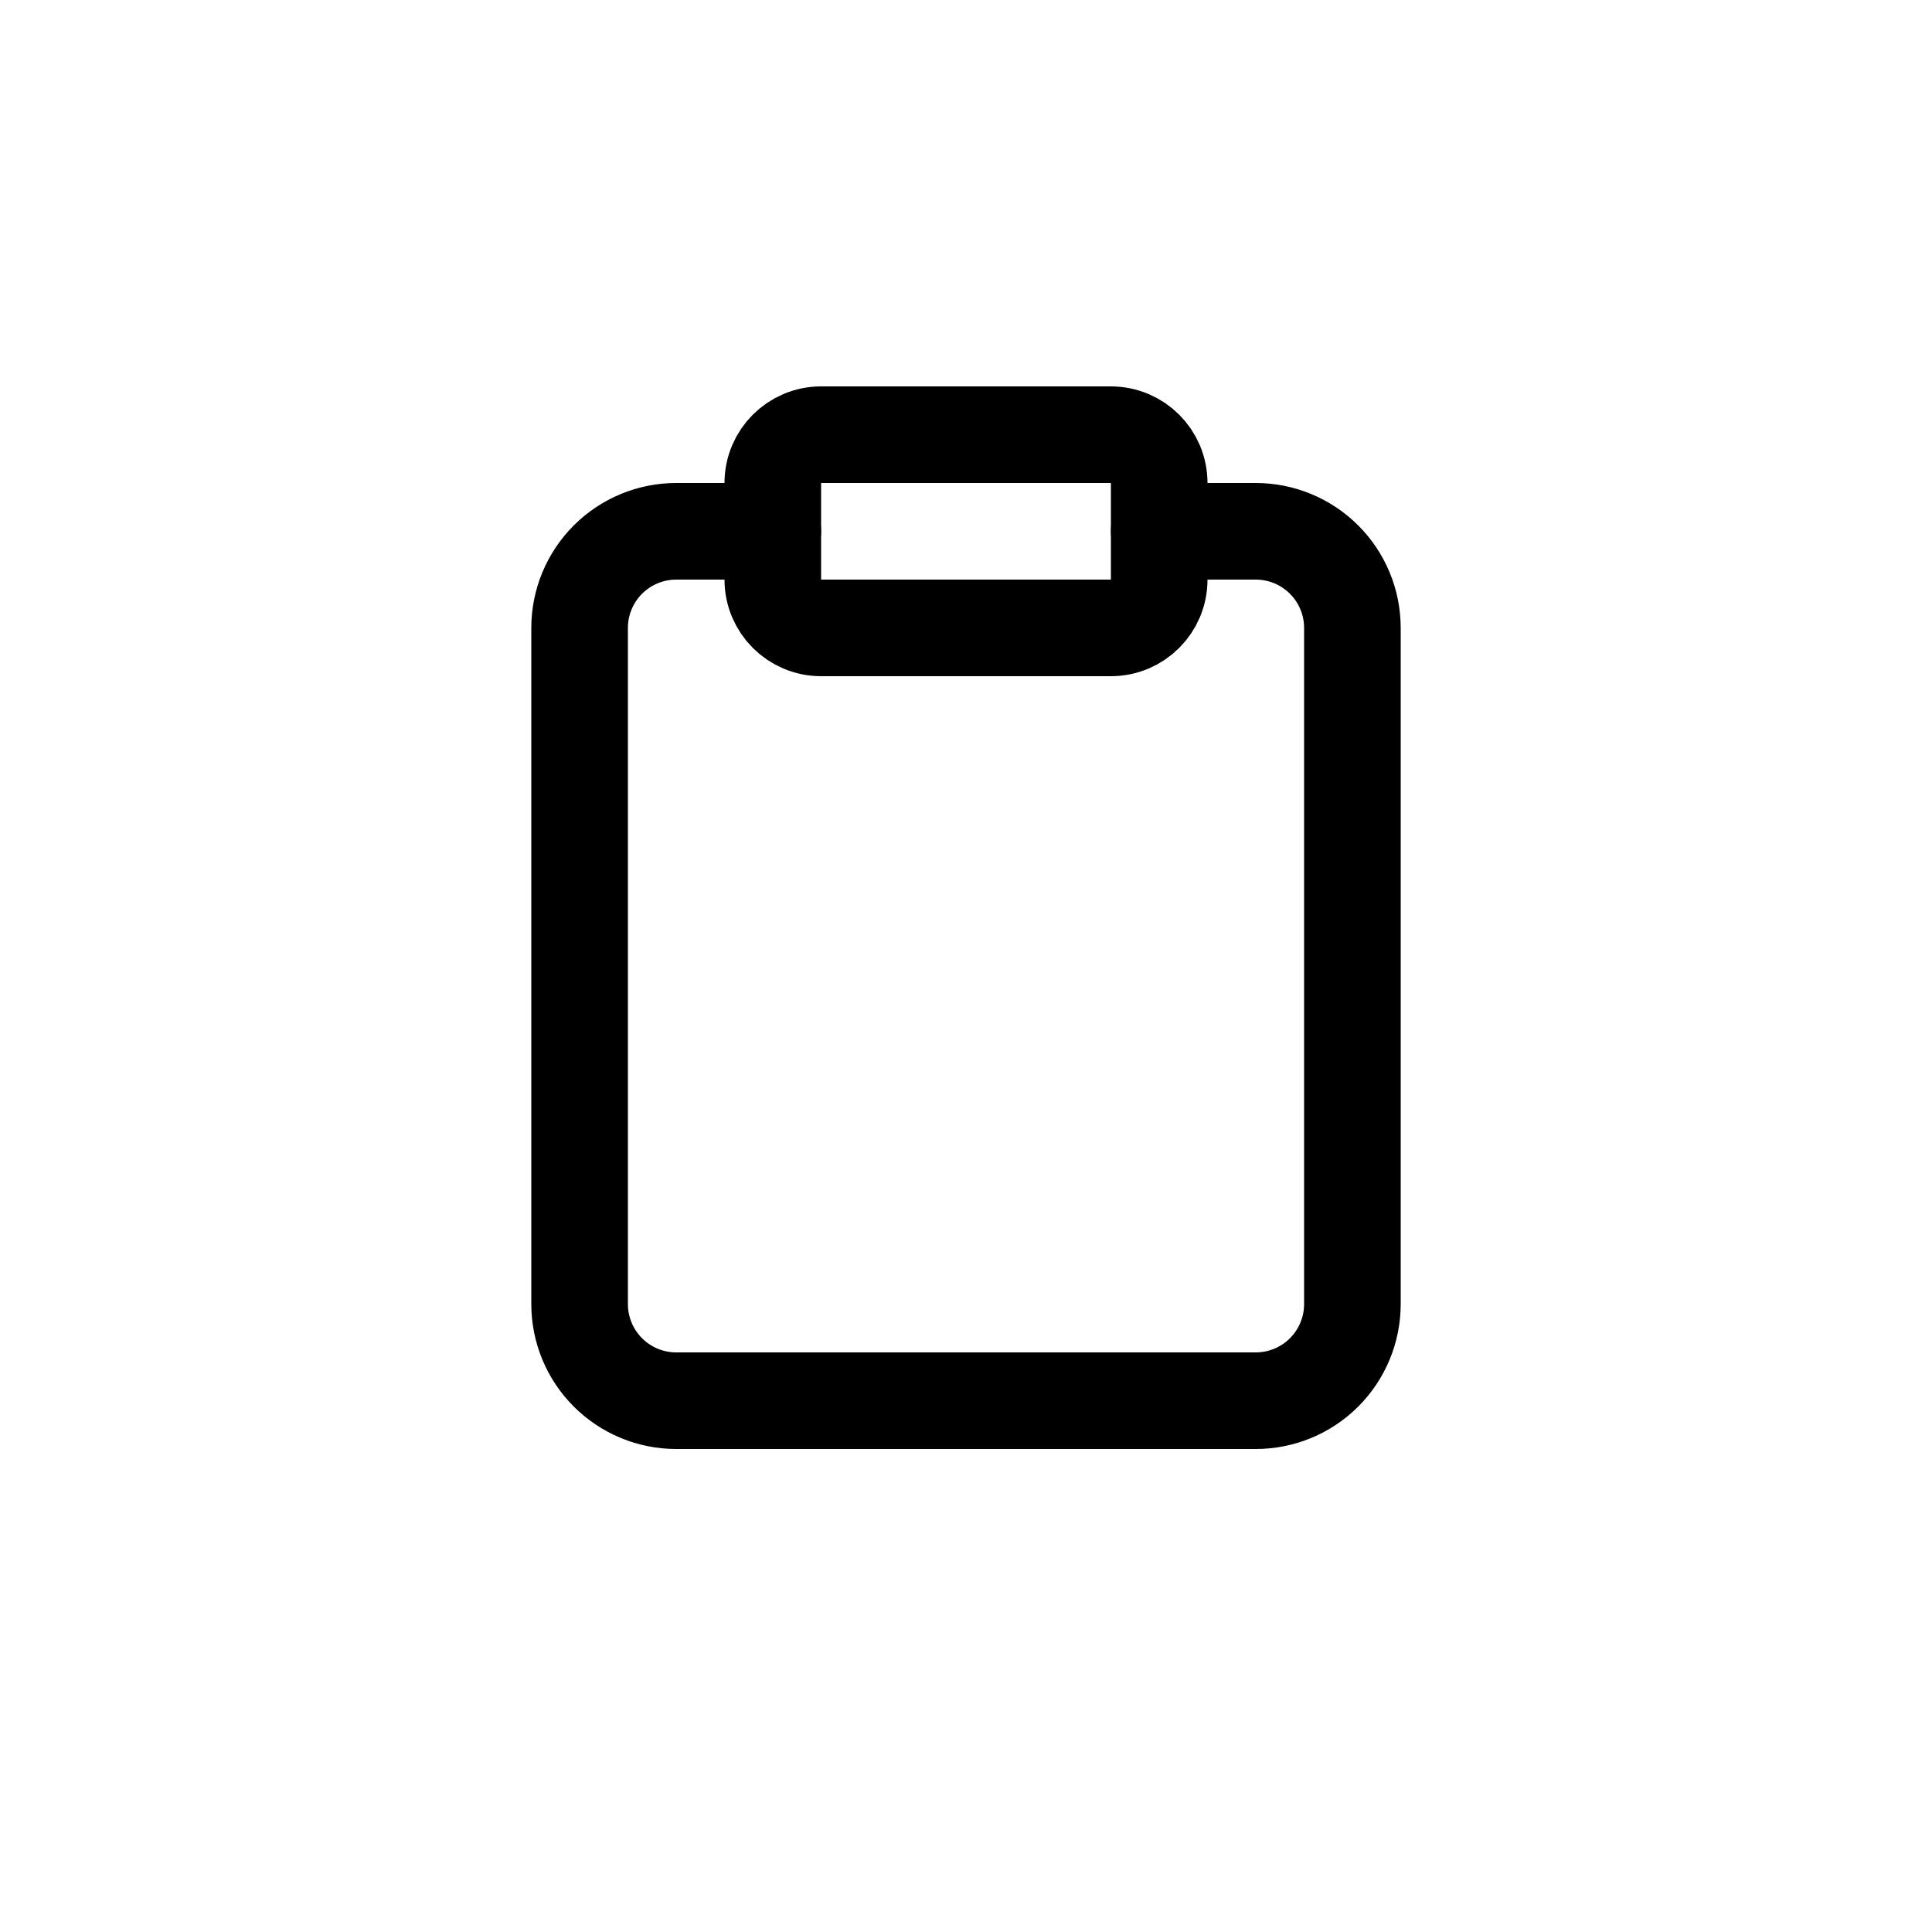
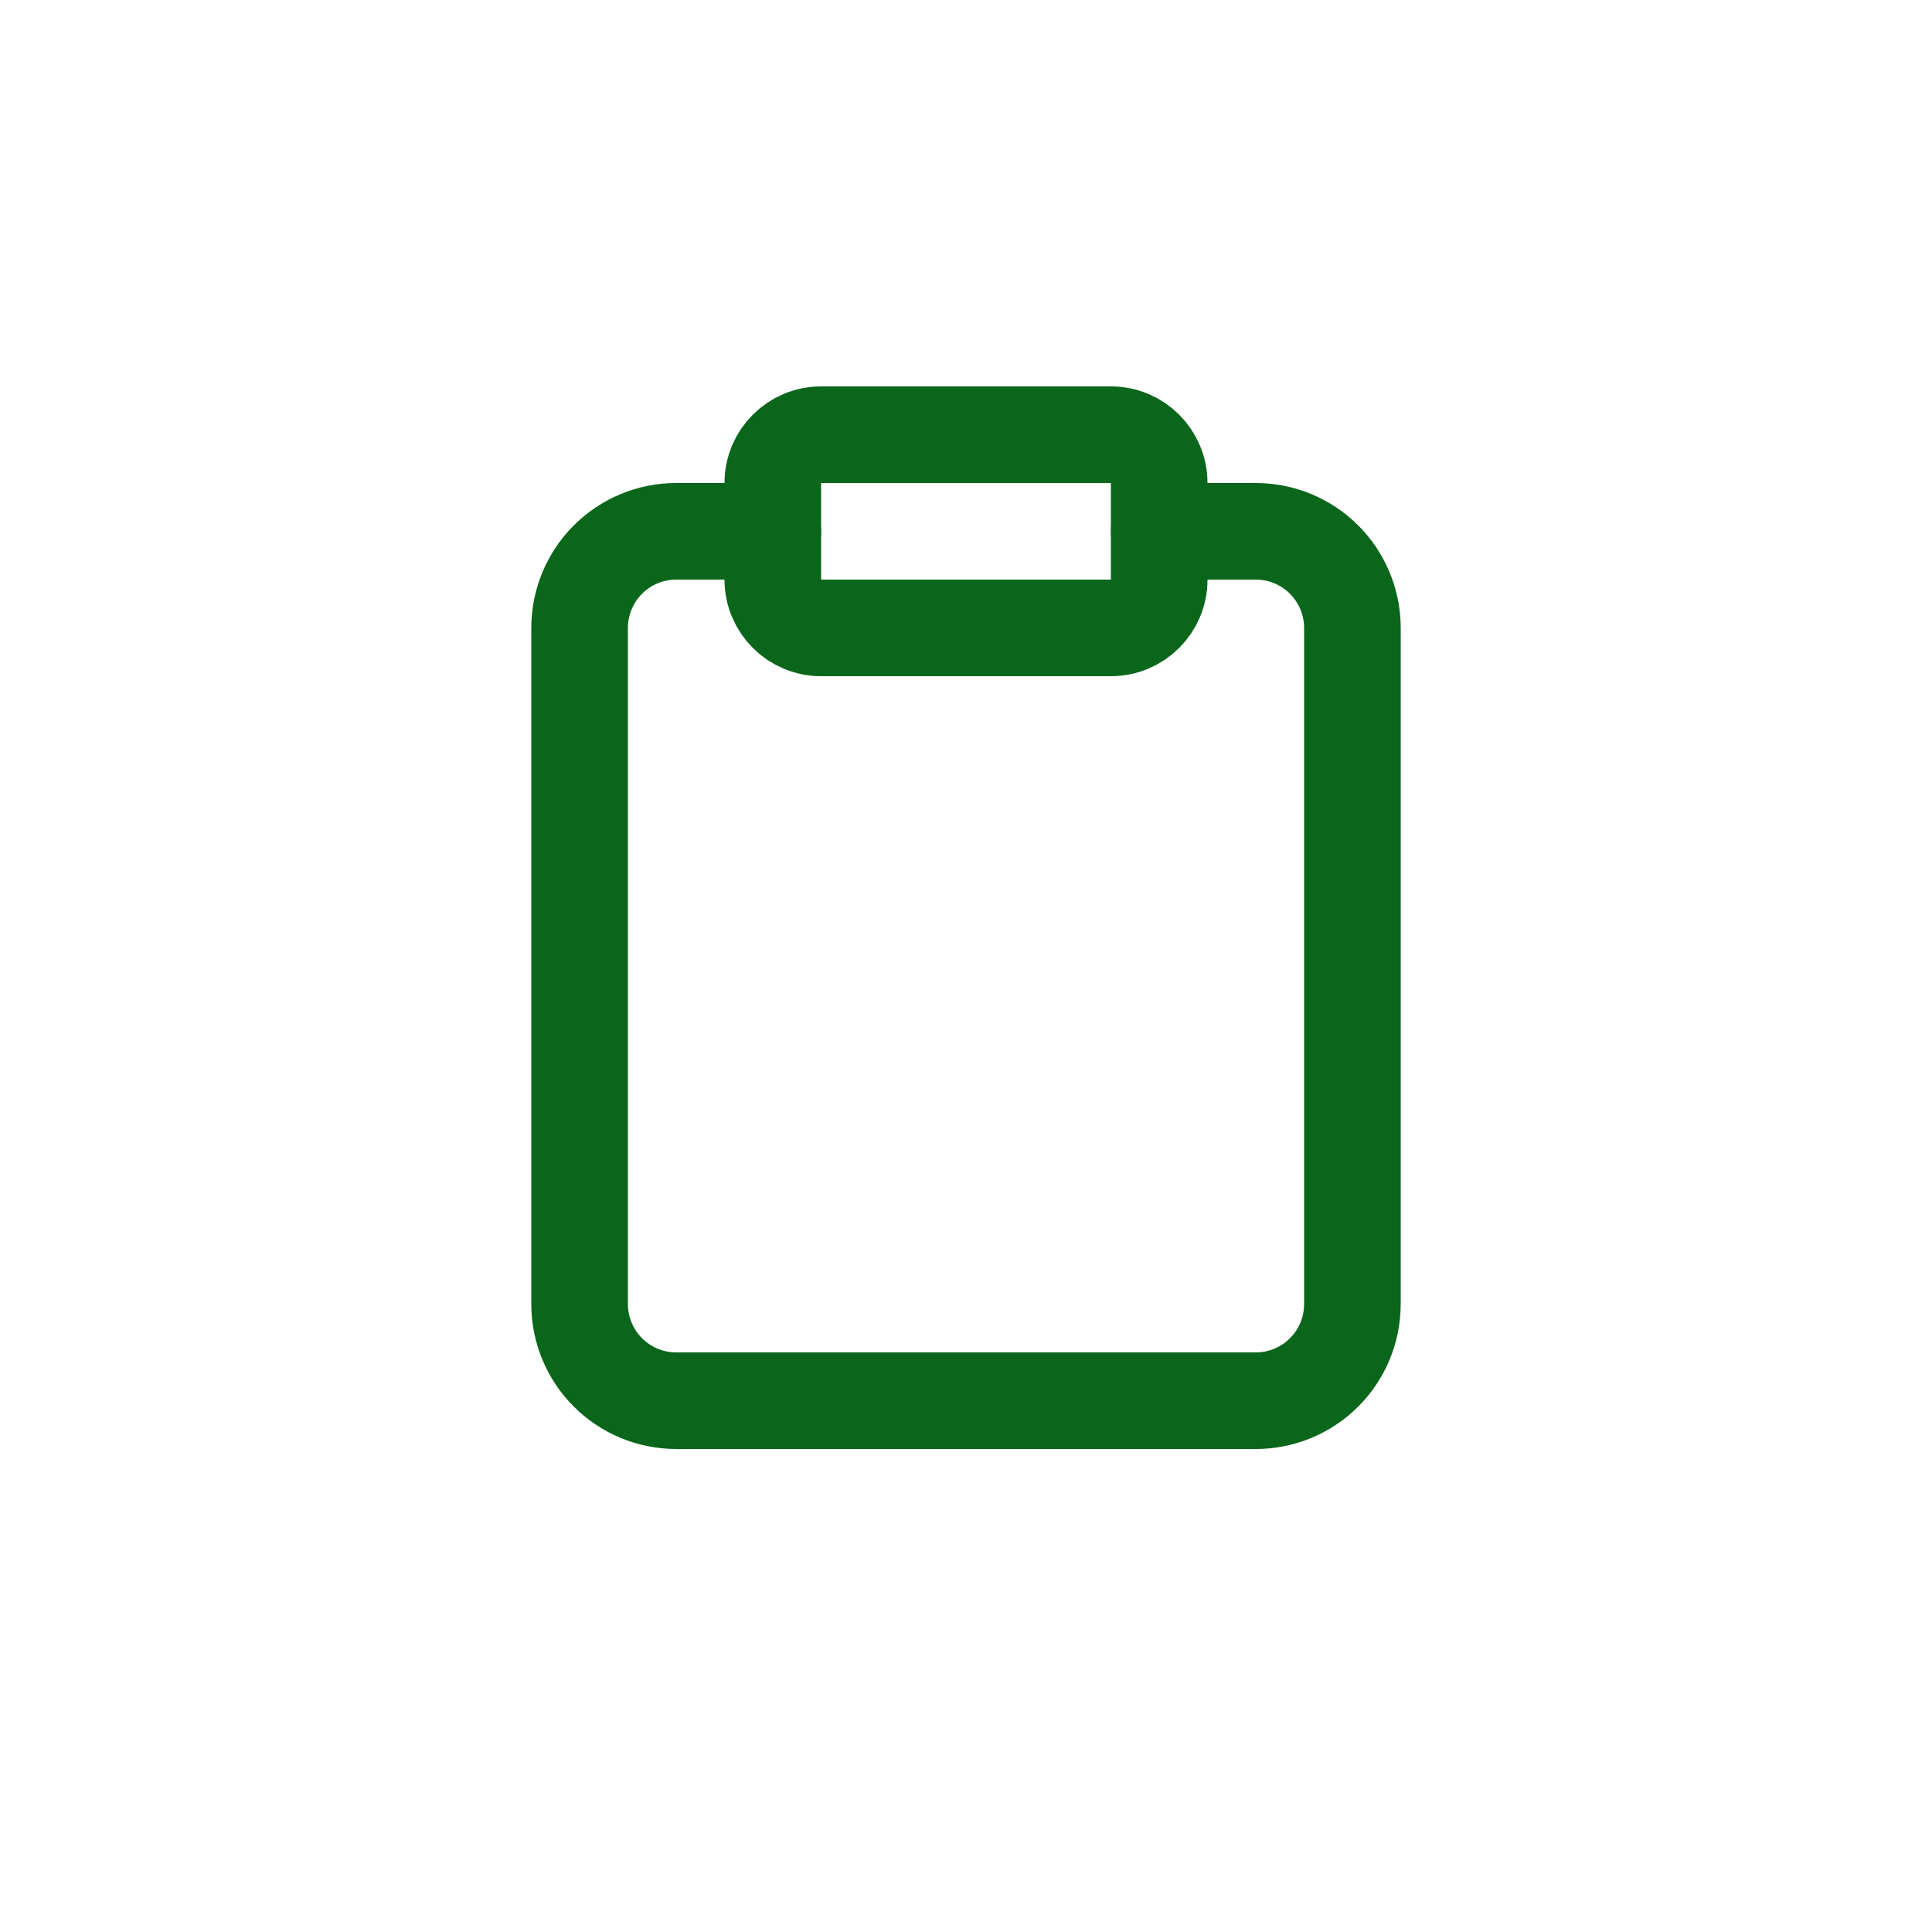
<svg xmlns="http://www.w3.org/2000/svg" width="40" height="40" viewBox="0 0 40 40" fill="none">
-   <path d="M24 11H26C26.53 11 27.039 11.211 27.414 11.586C27.789 11.961 28 12.47 28 13V27C28 27.53 27.789 28.039 27.414 28.414C27.039 28.789 26.53 29 26 29H14C13.47 29 12.961 28.789 12.586 28.414C12.211 28.039 12 27.53 12 27V13C12 12.47 12.211 11.961 12.586 11.586C12.961 11.211 13.47 11 14 11H16" stroke="black" stroke-width="2" stroke-linecap="round" stroke-linejoin="round" />
-   <path d="M23 9H17C16.448 9 16 9.448 16 10V12C16 12.552 16.448 13 17 13H23C23.552 13 24 12.552 24 12V10C24 9.448 23.552 9 23 9Z" stroke="black" stroke-width="2" stroke-linecap="round" stroke-linejoin="round" />
+   <path d="M24 11H26C26.53 11 27.039 11.211 27.414 11.586C27.789 11.961 28 12.47 28 13V27C28 27.53 27.789 28.039 27.414 28.414C27.039 28.789 26.53 29 26 29H14C13.47 29 12.961 28.789 12.586 28.414C12.211 28.039 12 27.53 12 27V13C12 12.47 12.211 11.961 12.586 11.586C12.961 11.211 13.47 11 14 11H16" stroke="#0A661A" stroke-width="2" stroke-linecap="round" stroke-linejoin="round" />
+   <path d="M23 9H17C16.448 9 16 9.448 16 10V12C16 12.552 16.448 13 17 13H23C23.552 13 24 12.552 24 12V10C24 9.448 23.552 9 23 9Z" stroke="#0A661A" stroke-width="2" stroke-linecap="round" stroke-linejoin="round" />
</svg>
